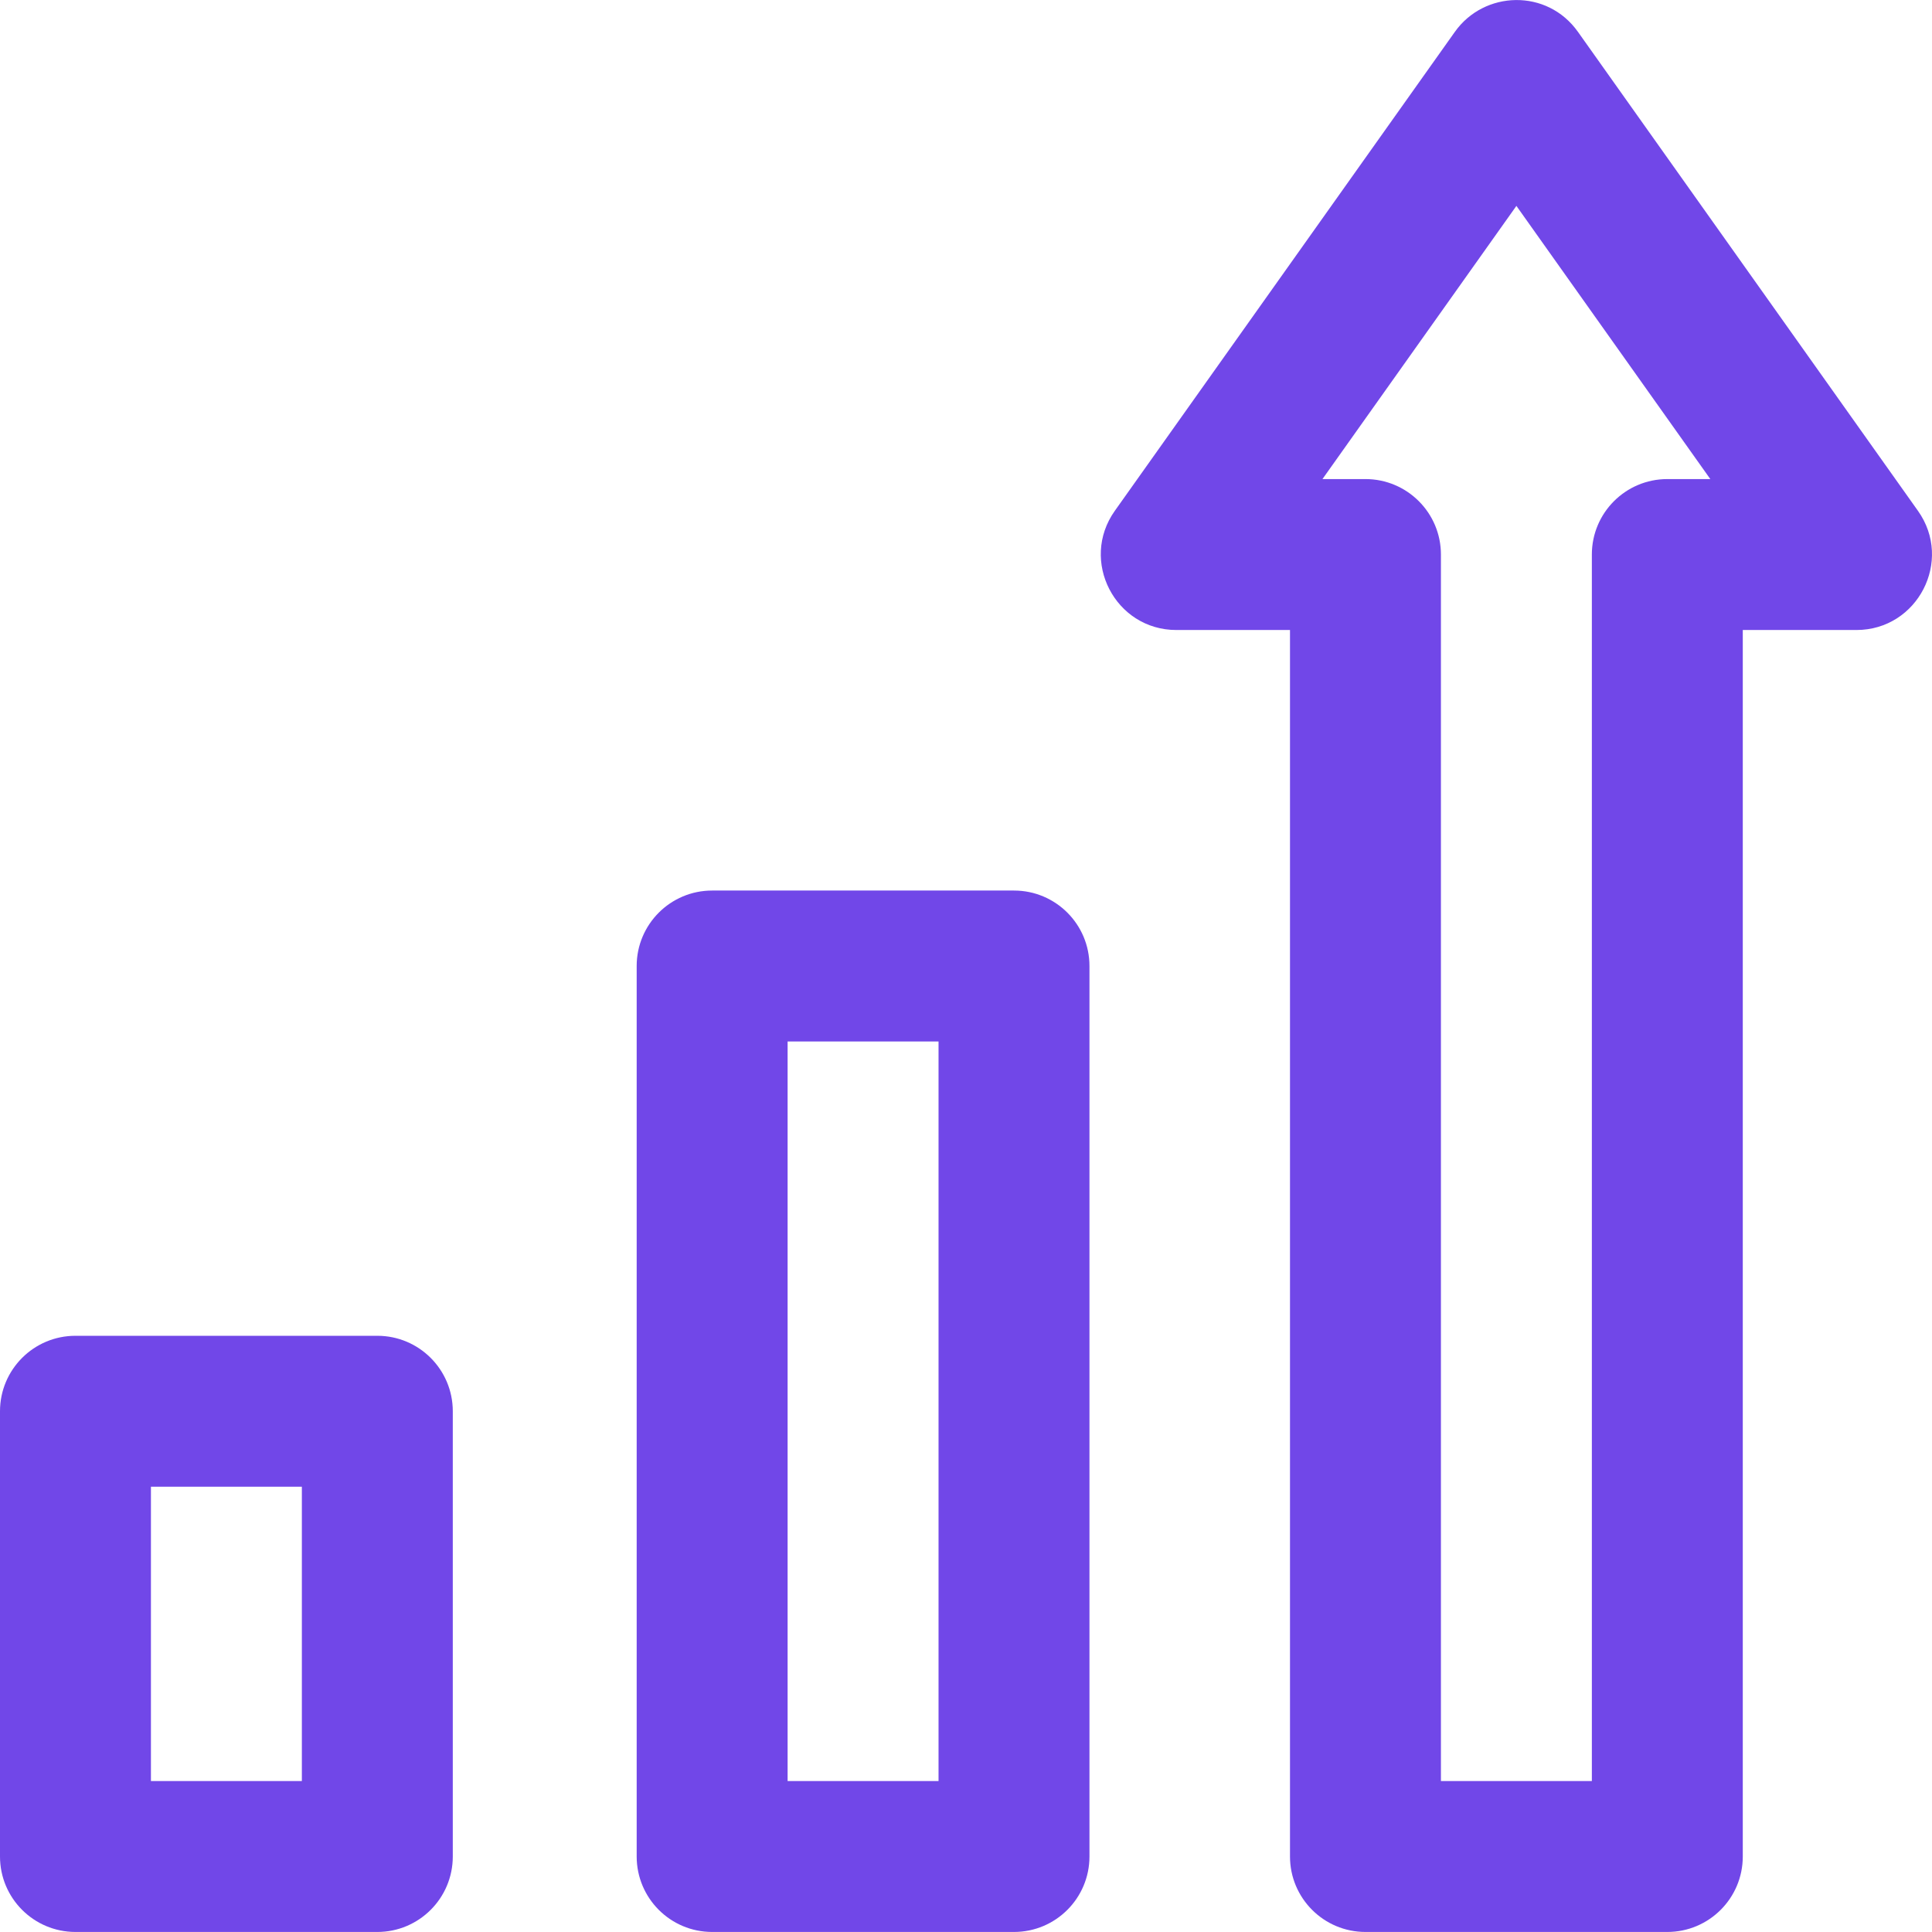
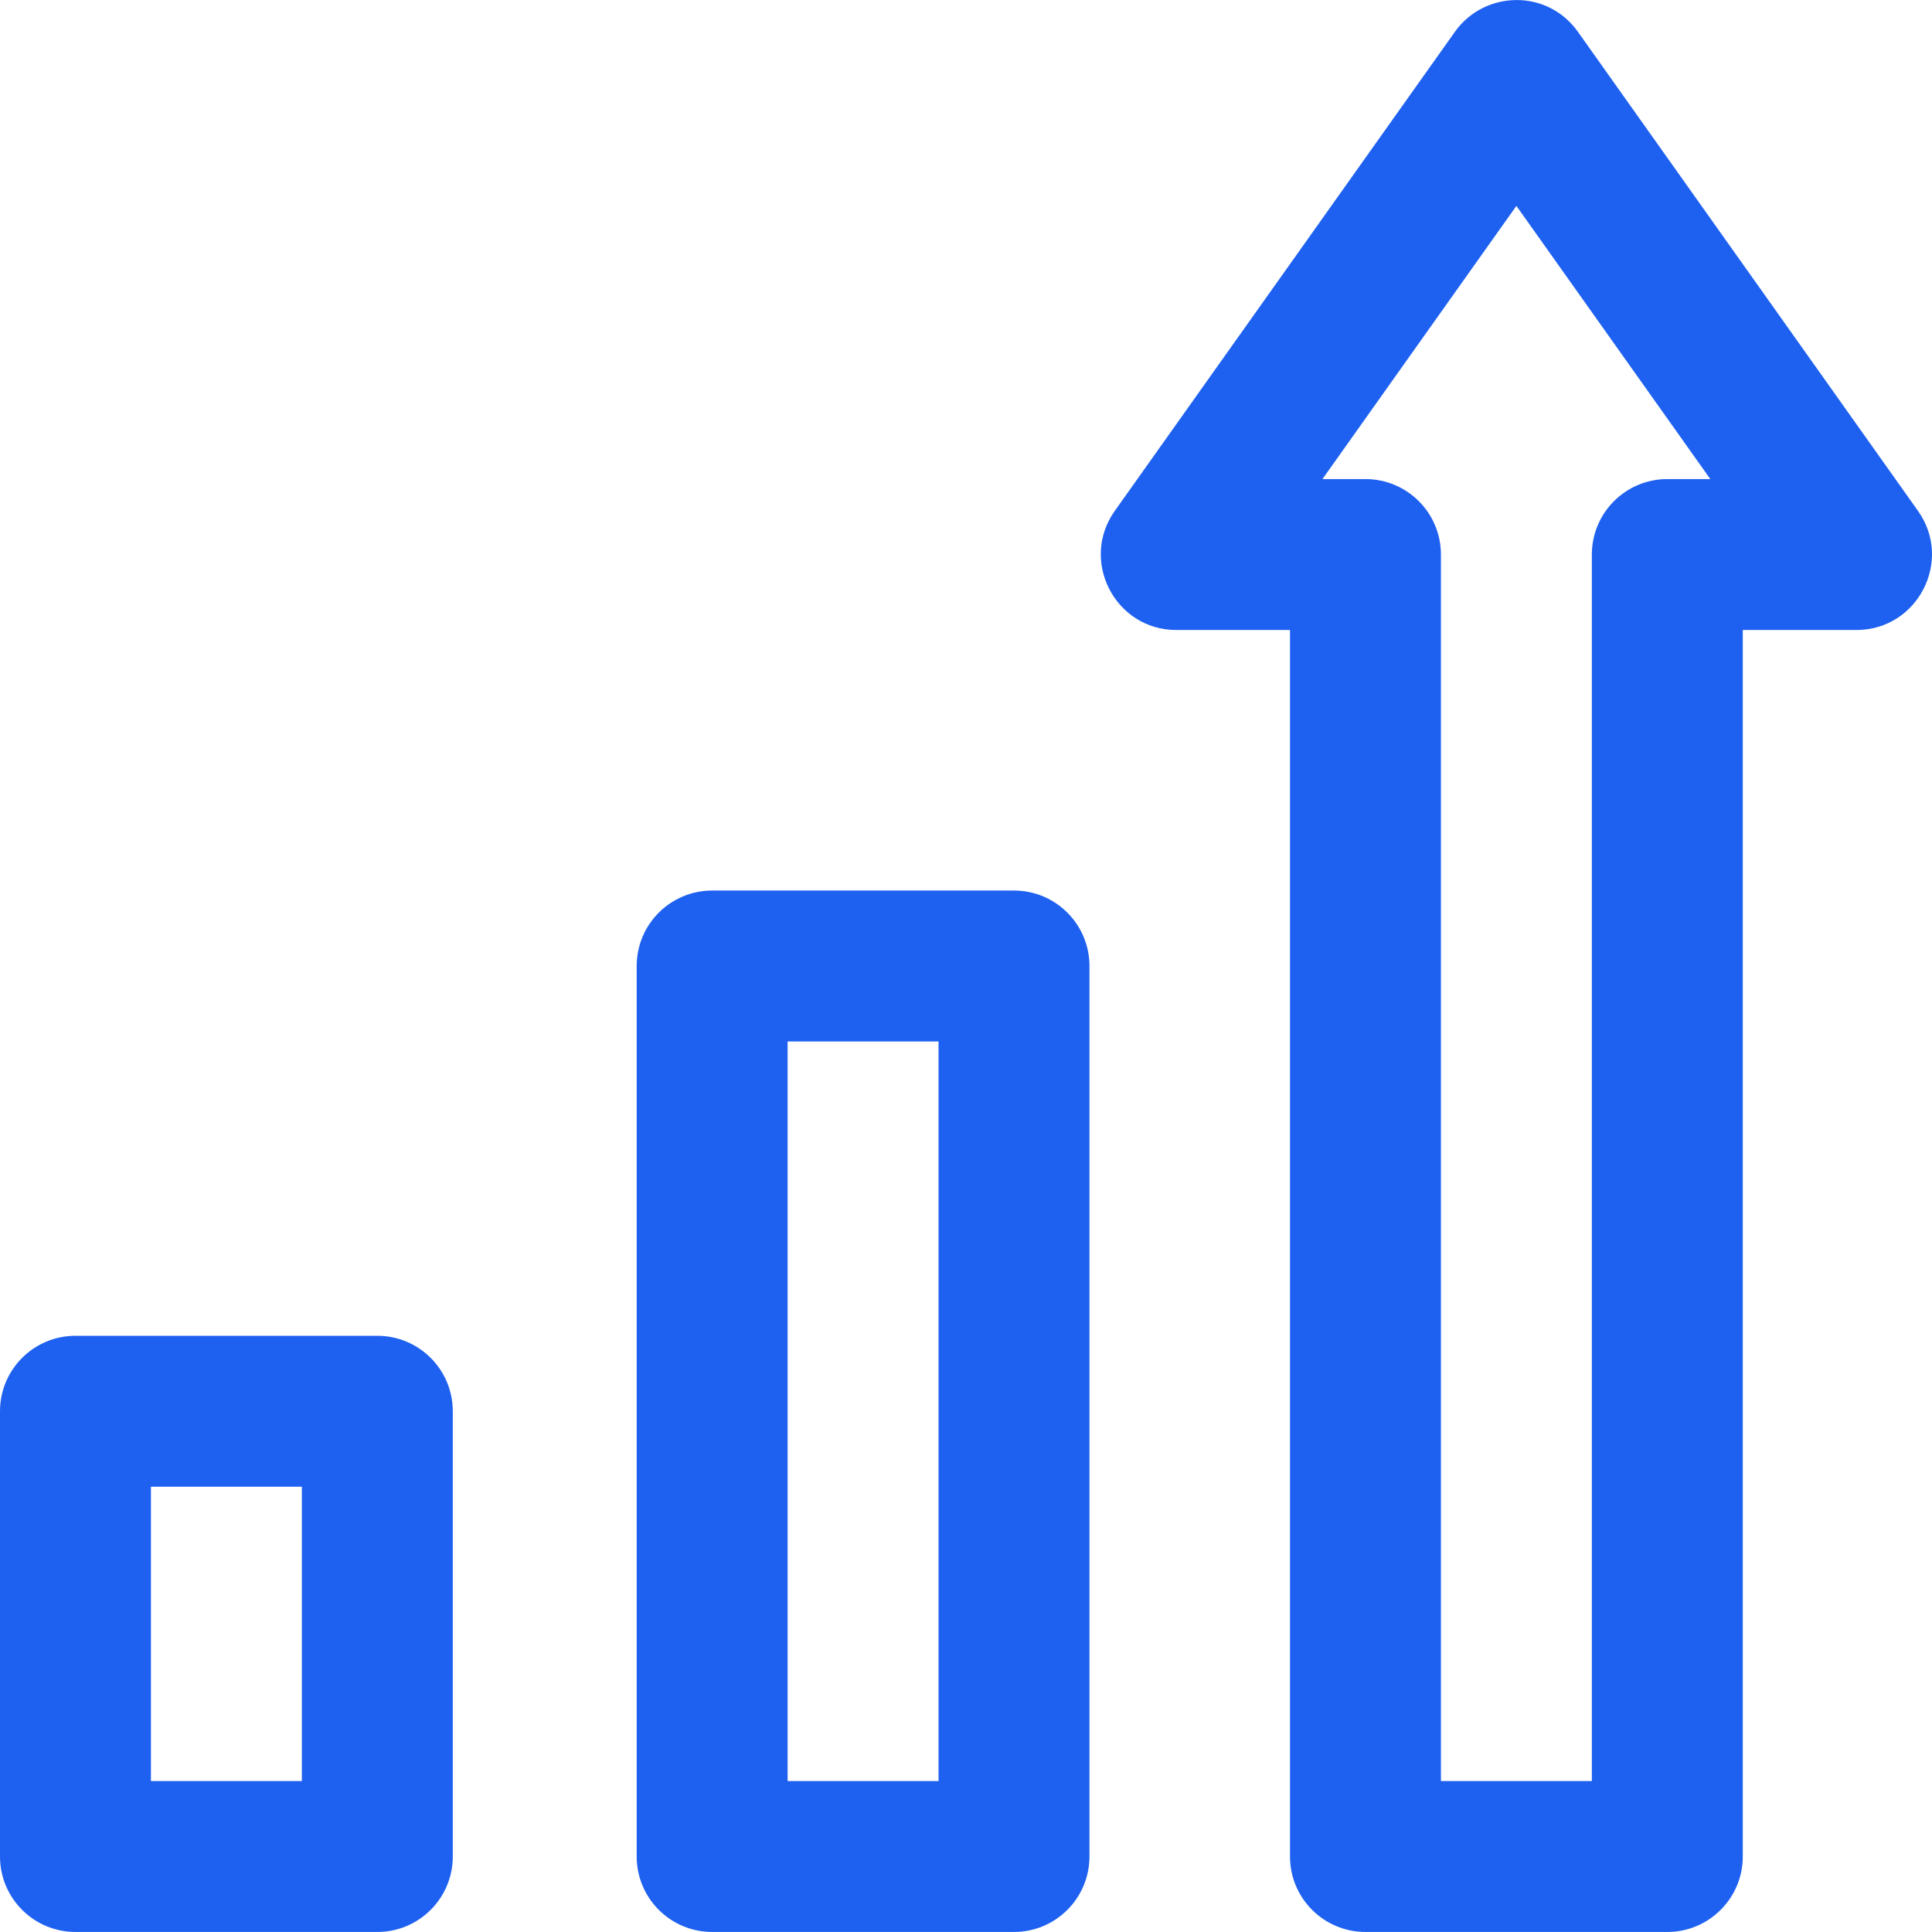
<svg xmlns="http://www.w3.org/2000/svg" version="1.1" width="512" height="512" x="0" y="0" viewBox="0 0 512.026 512.026" style="enable-background:new 0 0 512 512" xml:space="preserve">
  <g>
-     <path d="m100 354.016h-80c-11.046 0-20 8.954-20 20v118c0 11.046 8.954 20 20 20h80c11.046 0 20-8.954 20-20v-118c0-11.046-8.954-20-20-20zm-20 118h-40v-78h40zm188.735-236h-80c-11.046 0-20 8.954-20 20v236c0 11.046 8.954 20 20 20h80c11.046 0 20-8.954 20-20v-236c0-11.046-8.954-20-20-20zm-20 236h-40v-196h40zm259.574-336.627-90.117-126.95c-8.171-11.513-24.837-10.96-32.616-.001l-90.128 126.95c-9.38 13.214.082 31.578 16.309 31.578h30.122v325.05c0 11.046 8.954 20 20 20h80c11.046 0 20-8.954 20-20v-325.05h30.121c16.203 0 25.702-18.346 16.309-31.577zm-66.43-8.423c-11.046 0-20 8.955-20 20v325.05h-40v-325.05c0-11.045-8.954-20-20-20h-11.396l51.399-72.4 51.394 72.4z" fill="#7147E8" style="" />
+     <path d="m100 354.016h-80c-11.046 0-20 8.954-20 20v118c0 11.046 8.954 20 20 20h80c11.046 0 20-8.954 20-20v-118c0-11.046-8.954-20-20-20zm-20 118h-40v-78h40zm188.735-236h-80c-11.046 0-20 8.954-20 20v236c0 11.046 8.954 20 20 20h80c11.046 0 20-8.954 20-20v-236c0-11.046-8.954-20-20-20zm-20 236h-40v-196h40zm259.574-336.627-90.117-126.95c-8.171-11.513-24.837-10.96-32.616-.001l-90.128 126.95c-9.38 13.214.082 31.578 16.309 31.578h30.122v325.05c0 11.046 8.954 20 20 20h80c11.046 0 20-8.954 20-20v-325.05h30.121c16.203 0 25.702-18.346 16.309-31.577zm-66.43-8.423c-11.046 0-20 8.955-20 20v325.05h-40v-325.05c0-11.045-8.954-20-20-20h-11.396l51.399-72.4 51.394 72.4z" fill="#1e61f0" style="" />
  </g>
</svg>
